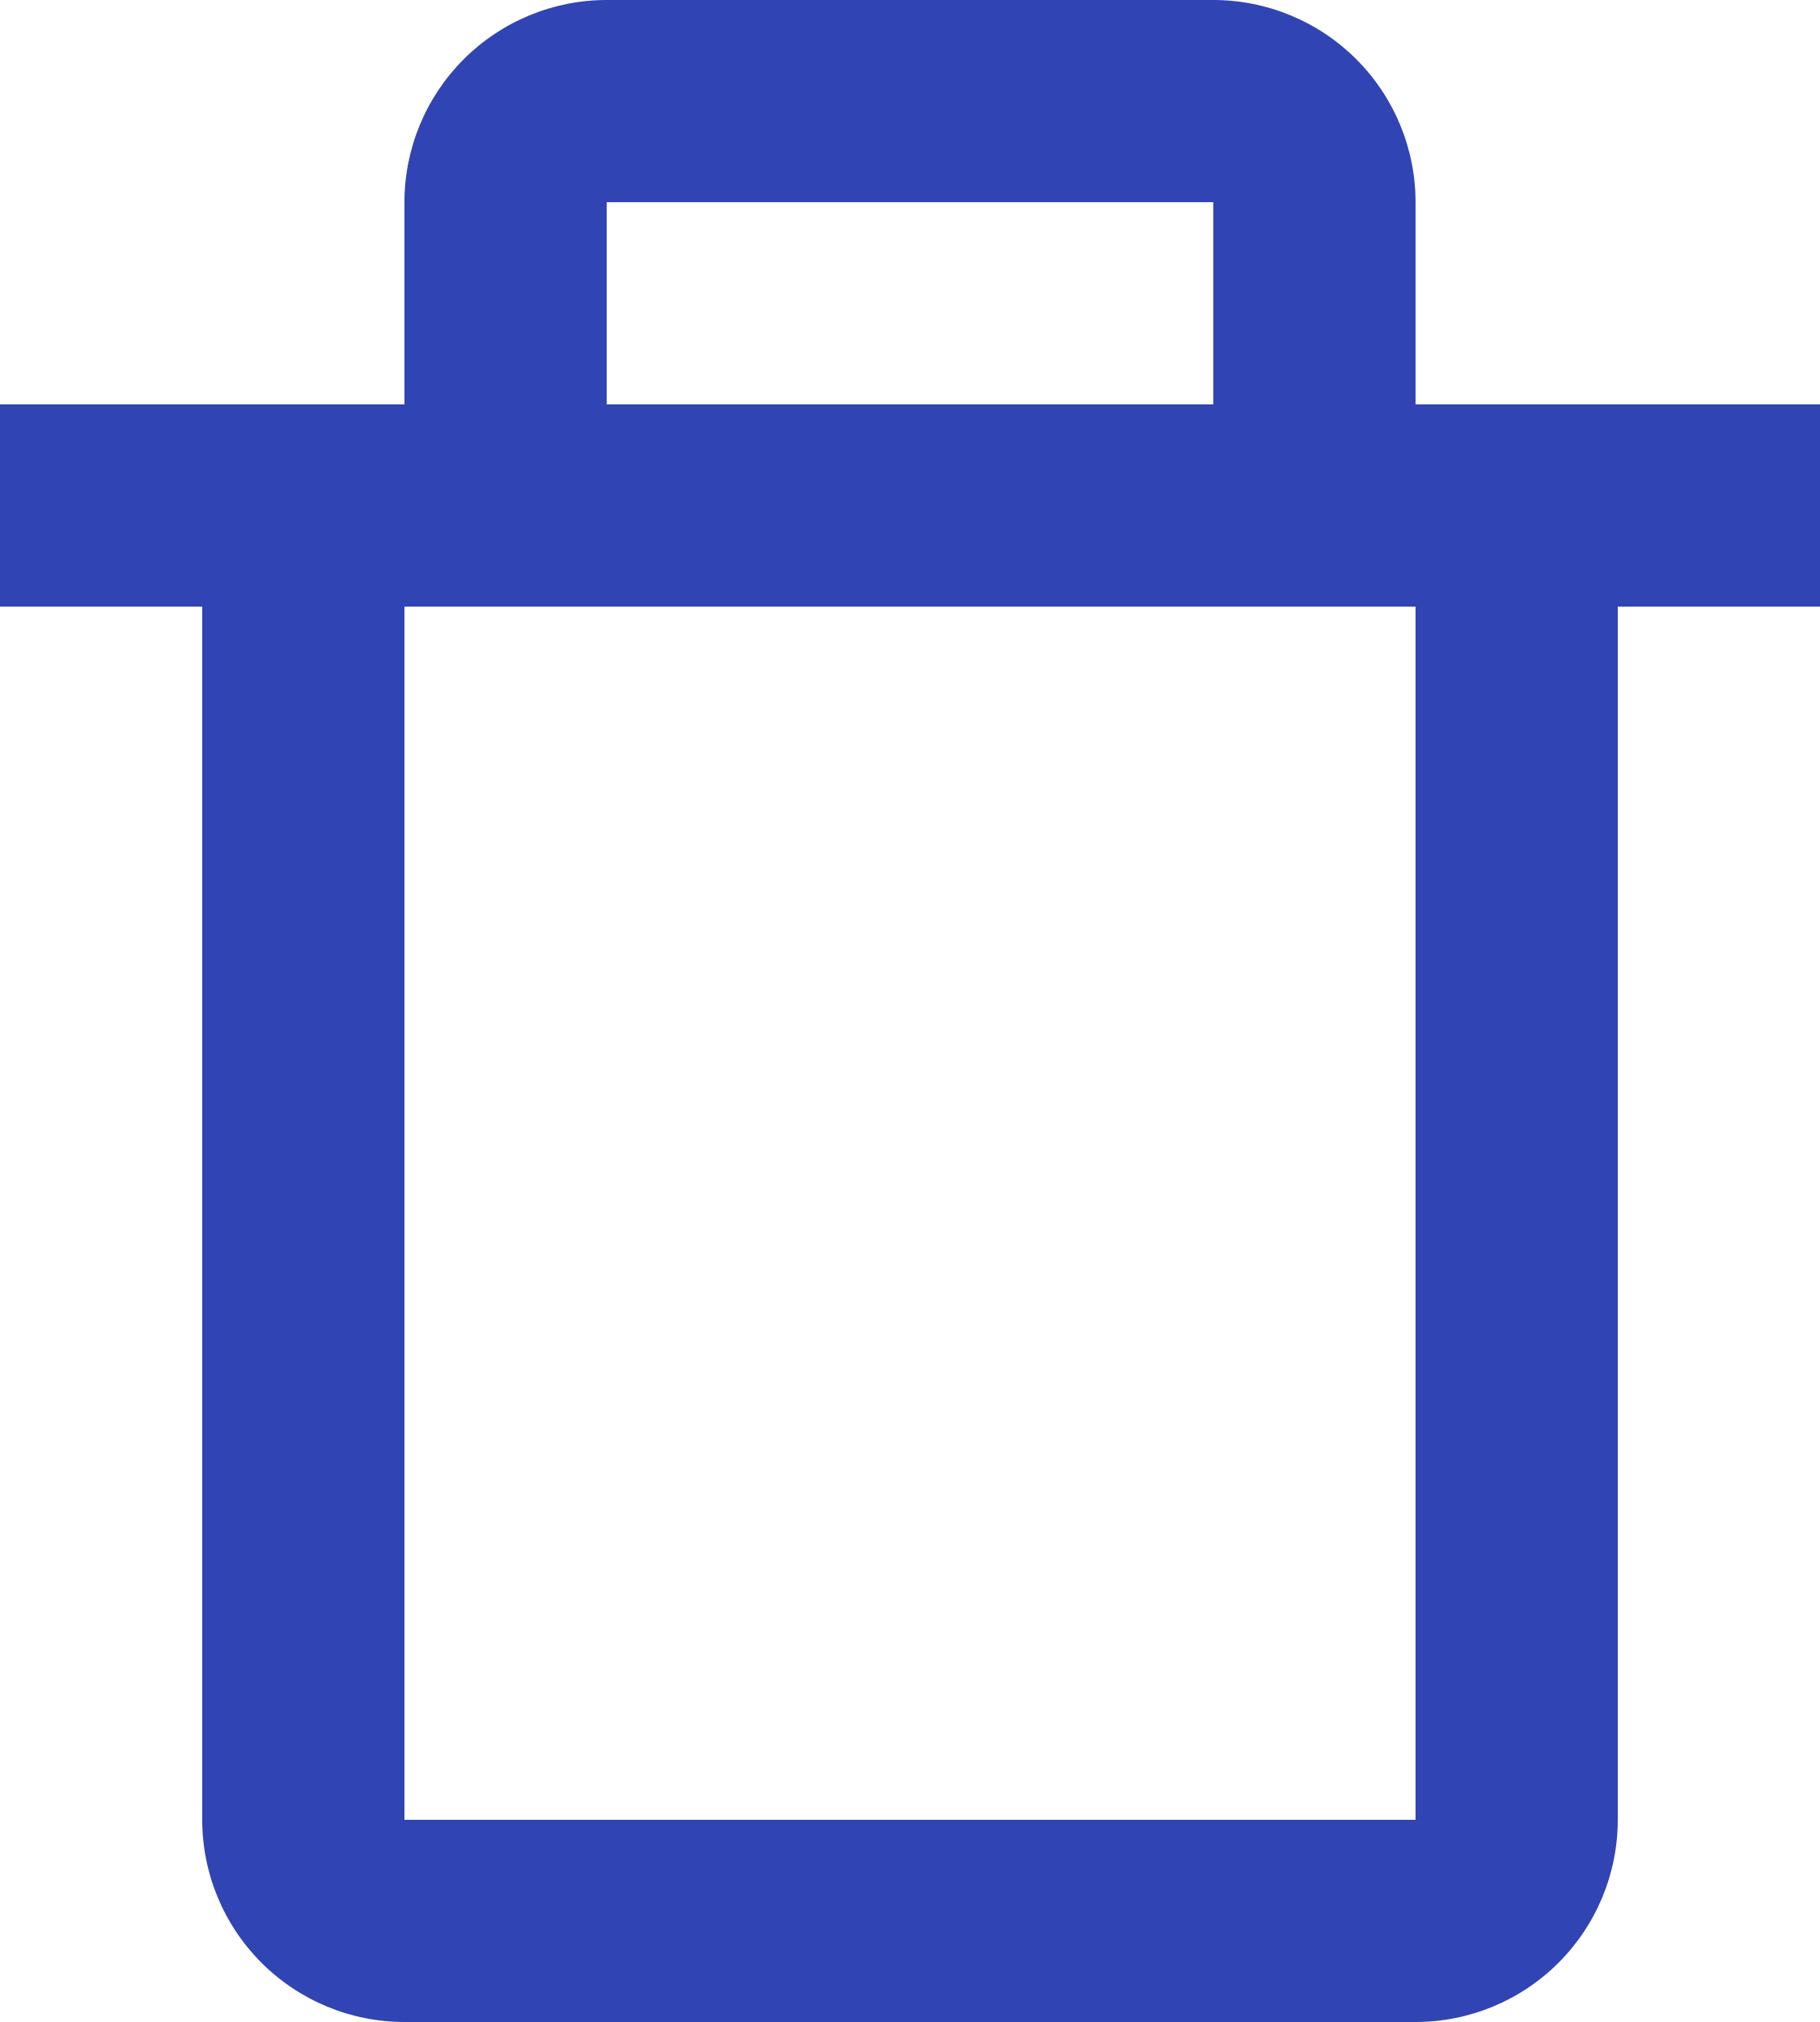
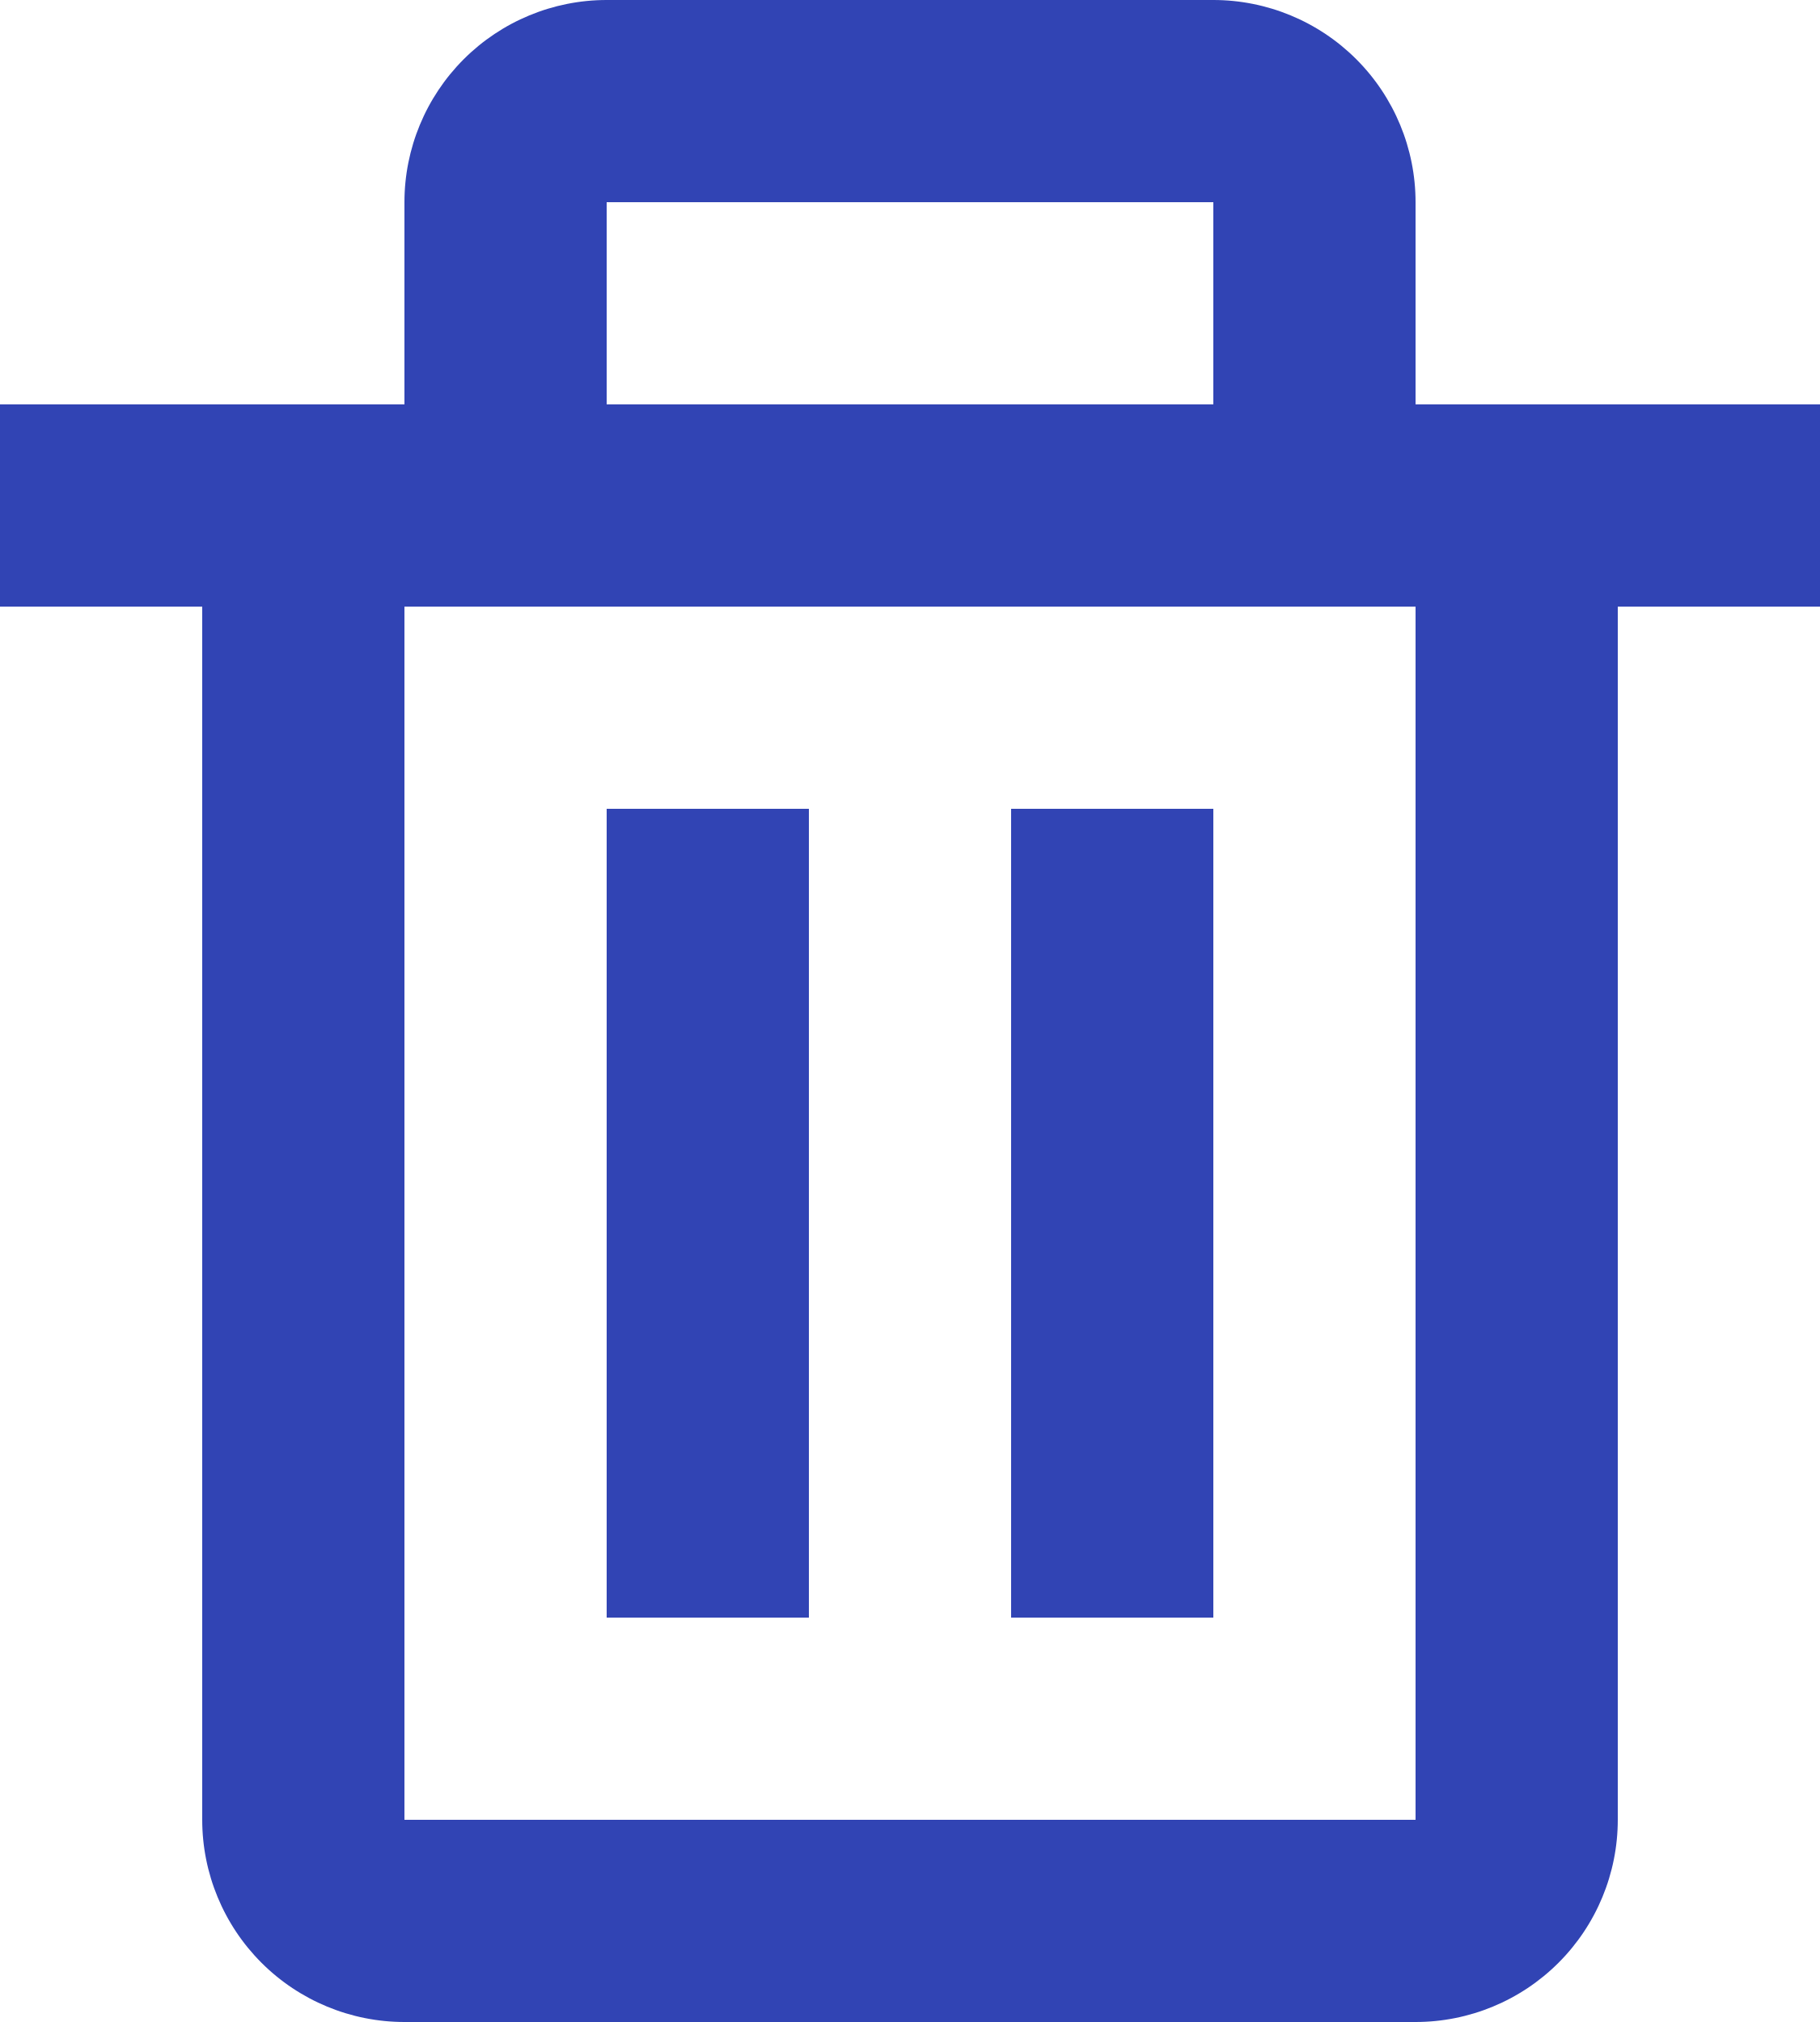
<svg xmlns="http://www.w3.org/2000/svg" width="18" height="20" viewBox="0 0 18 20" fill="none">
  <path d="M2 18C2 18.53 2.211 19.039 2.586 19.414C2.961 19.789 3.47 20 4 20H14C14.53 20 15.039 19.789 15.414 19.414C15.789 19.039 16 18.53 16 18V6H18V4H14V2C14 1.47 13.789 0.961 13.414 0.586C13.039 0.211 12.53 0 12 0H6C5.47 0 4.961 0.211 4.586 0.586C4.211 0.961 4 1.47 4 2V4H0V6H2V18ZM6 2H12V4H6V2ZM5 6H14V18H4V6H5Z" fill="#3144B4" />
+   <path d="M6 8H8V16H6V8ZM10 8H12V16H10V8Z" fill="#3144B4" />
</svg>
